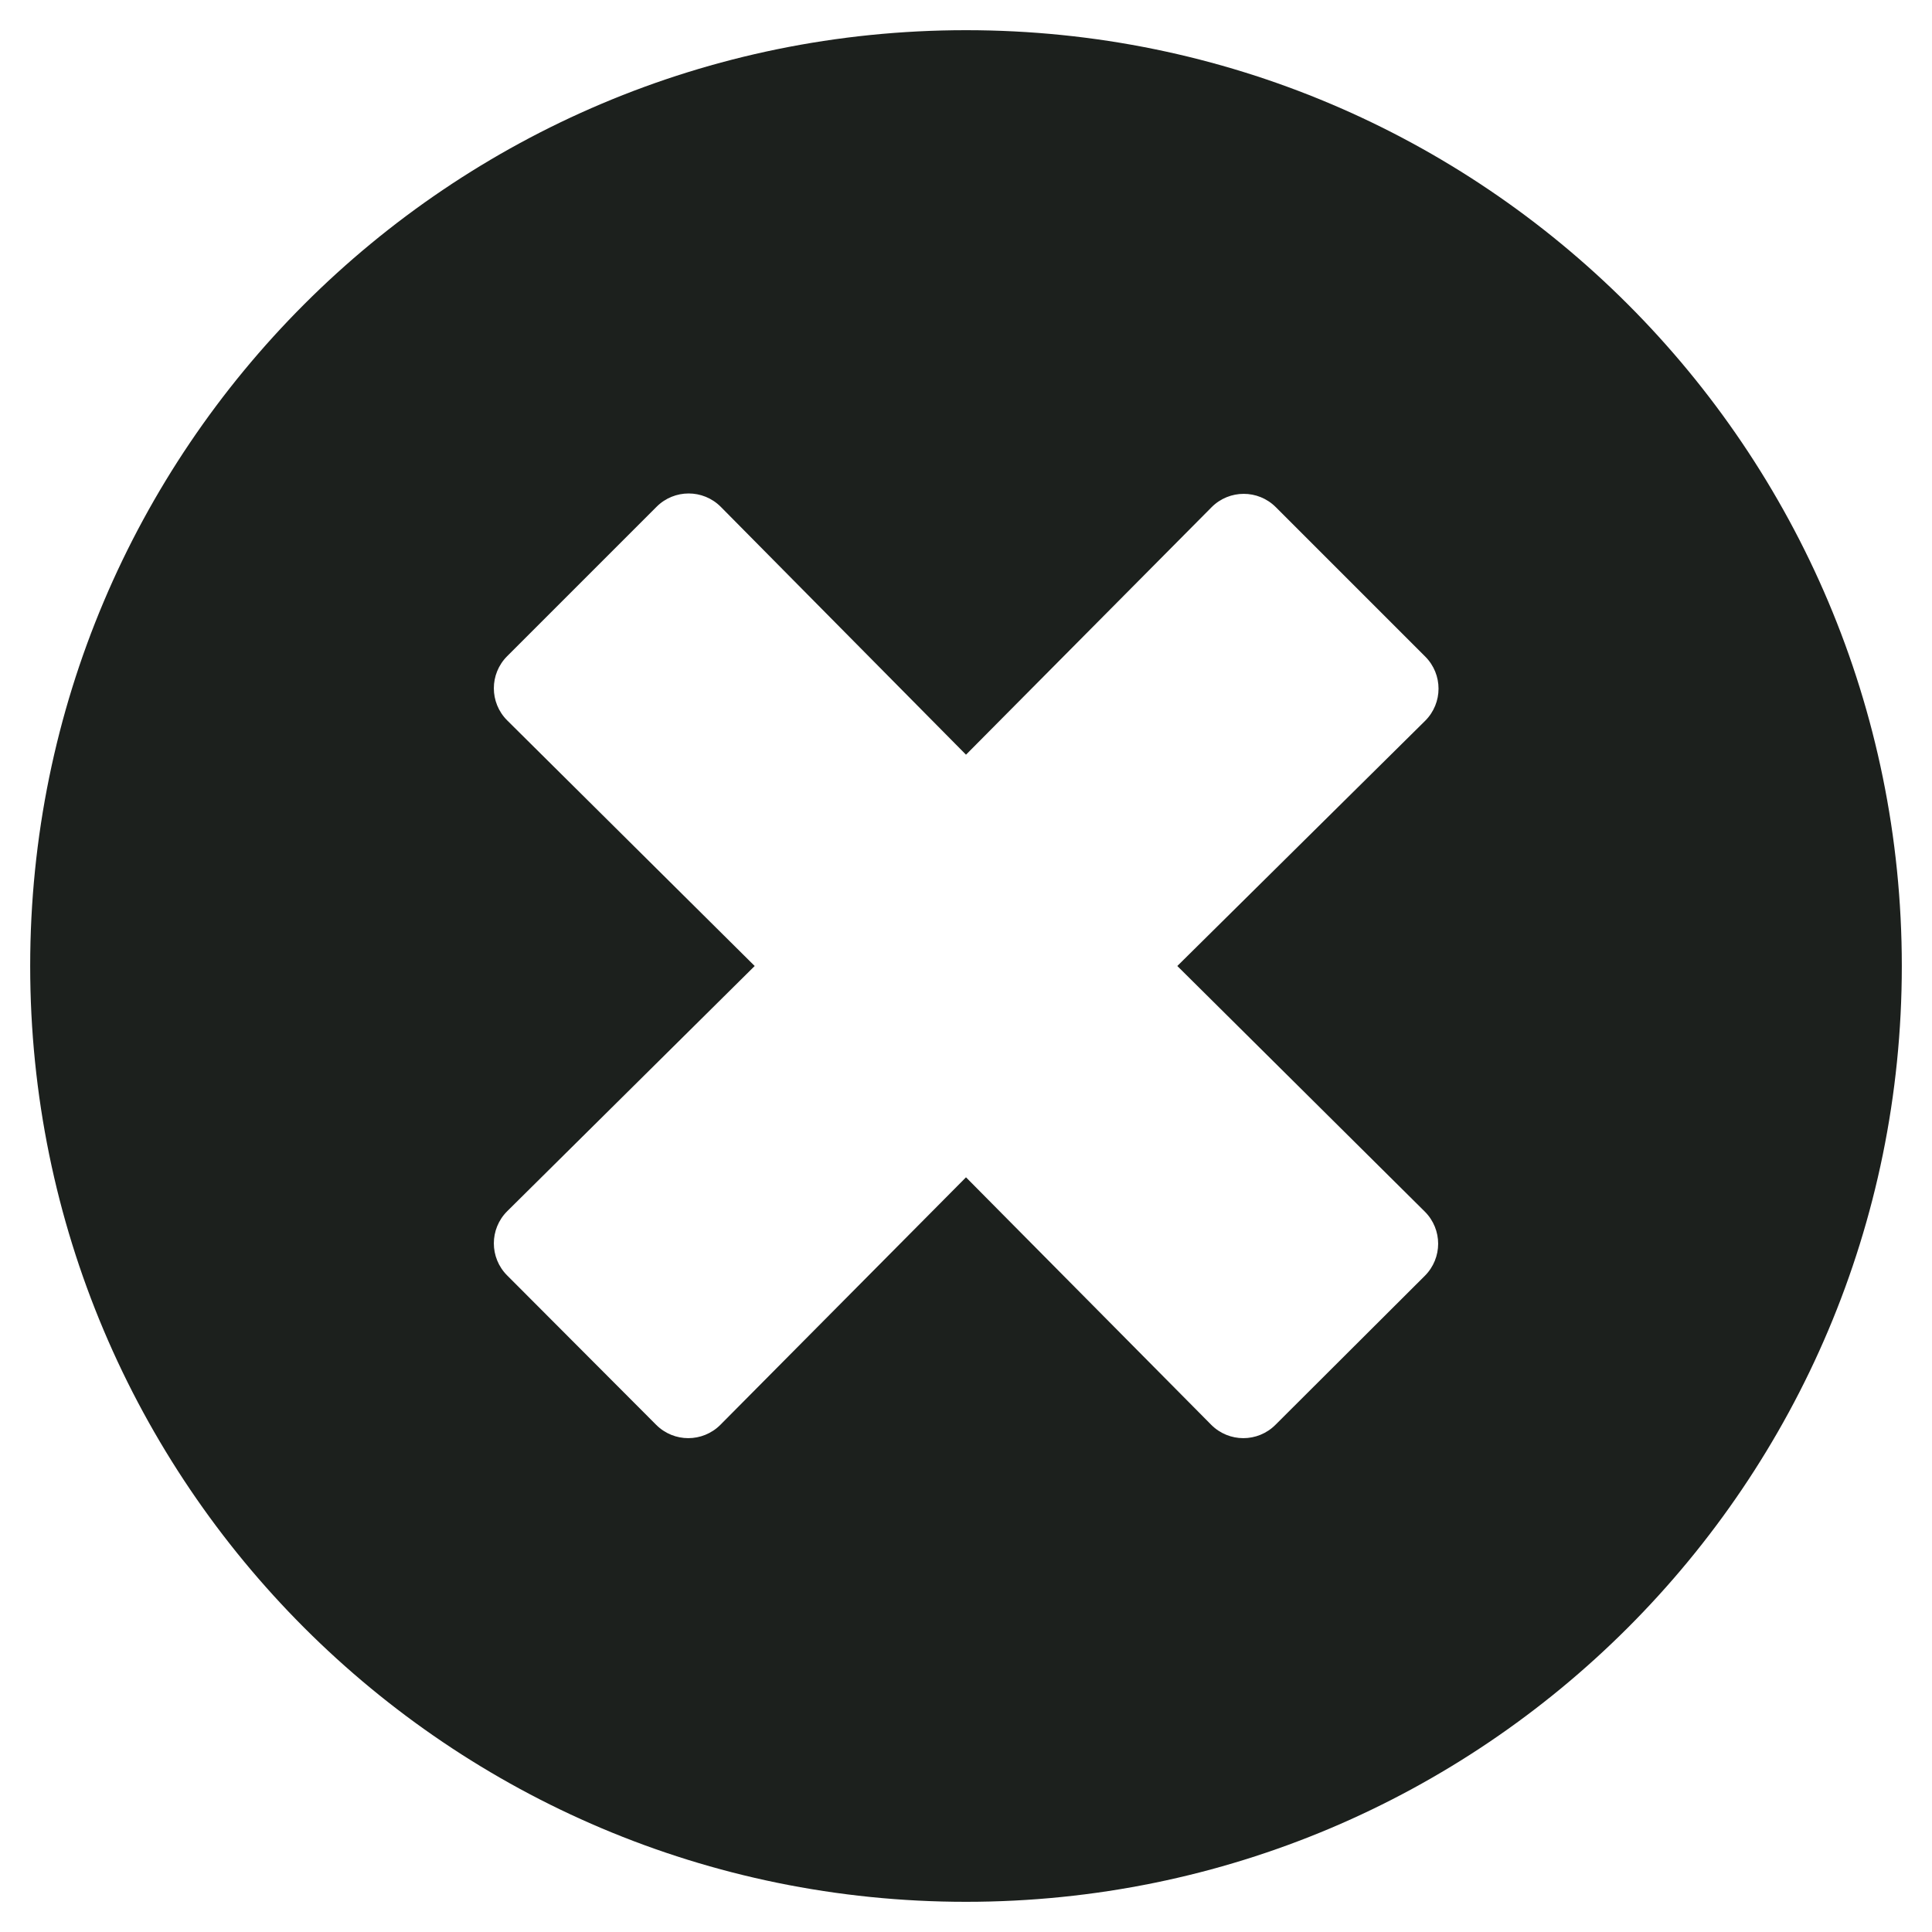
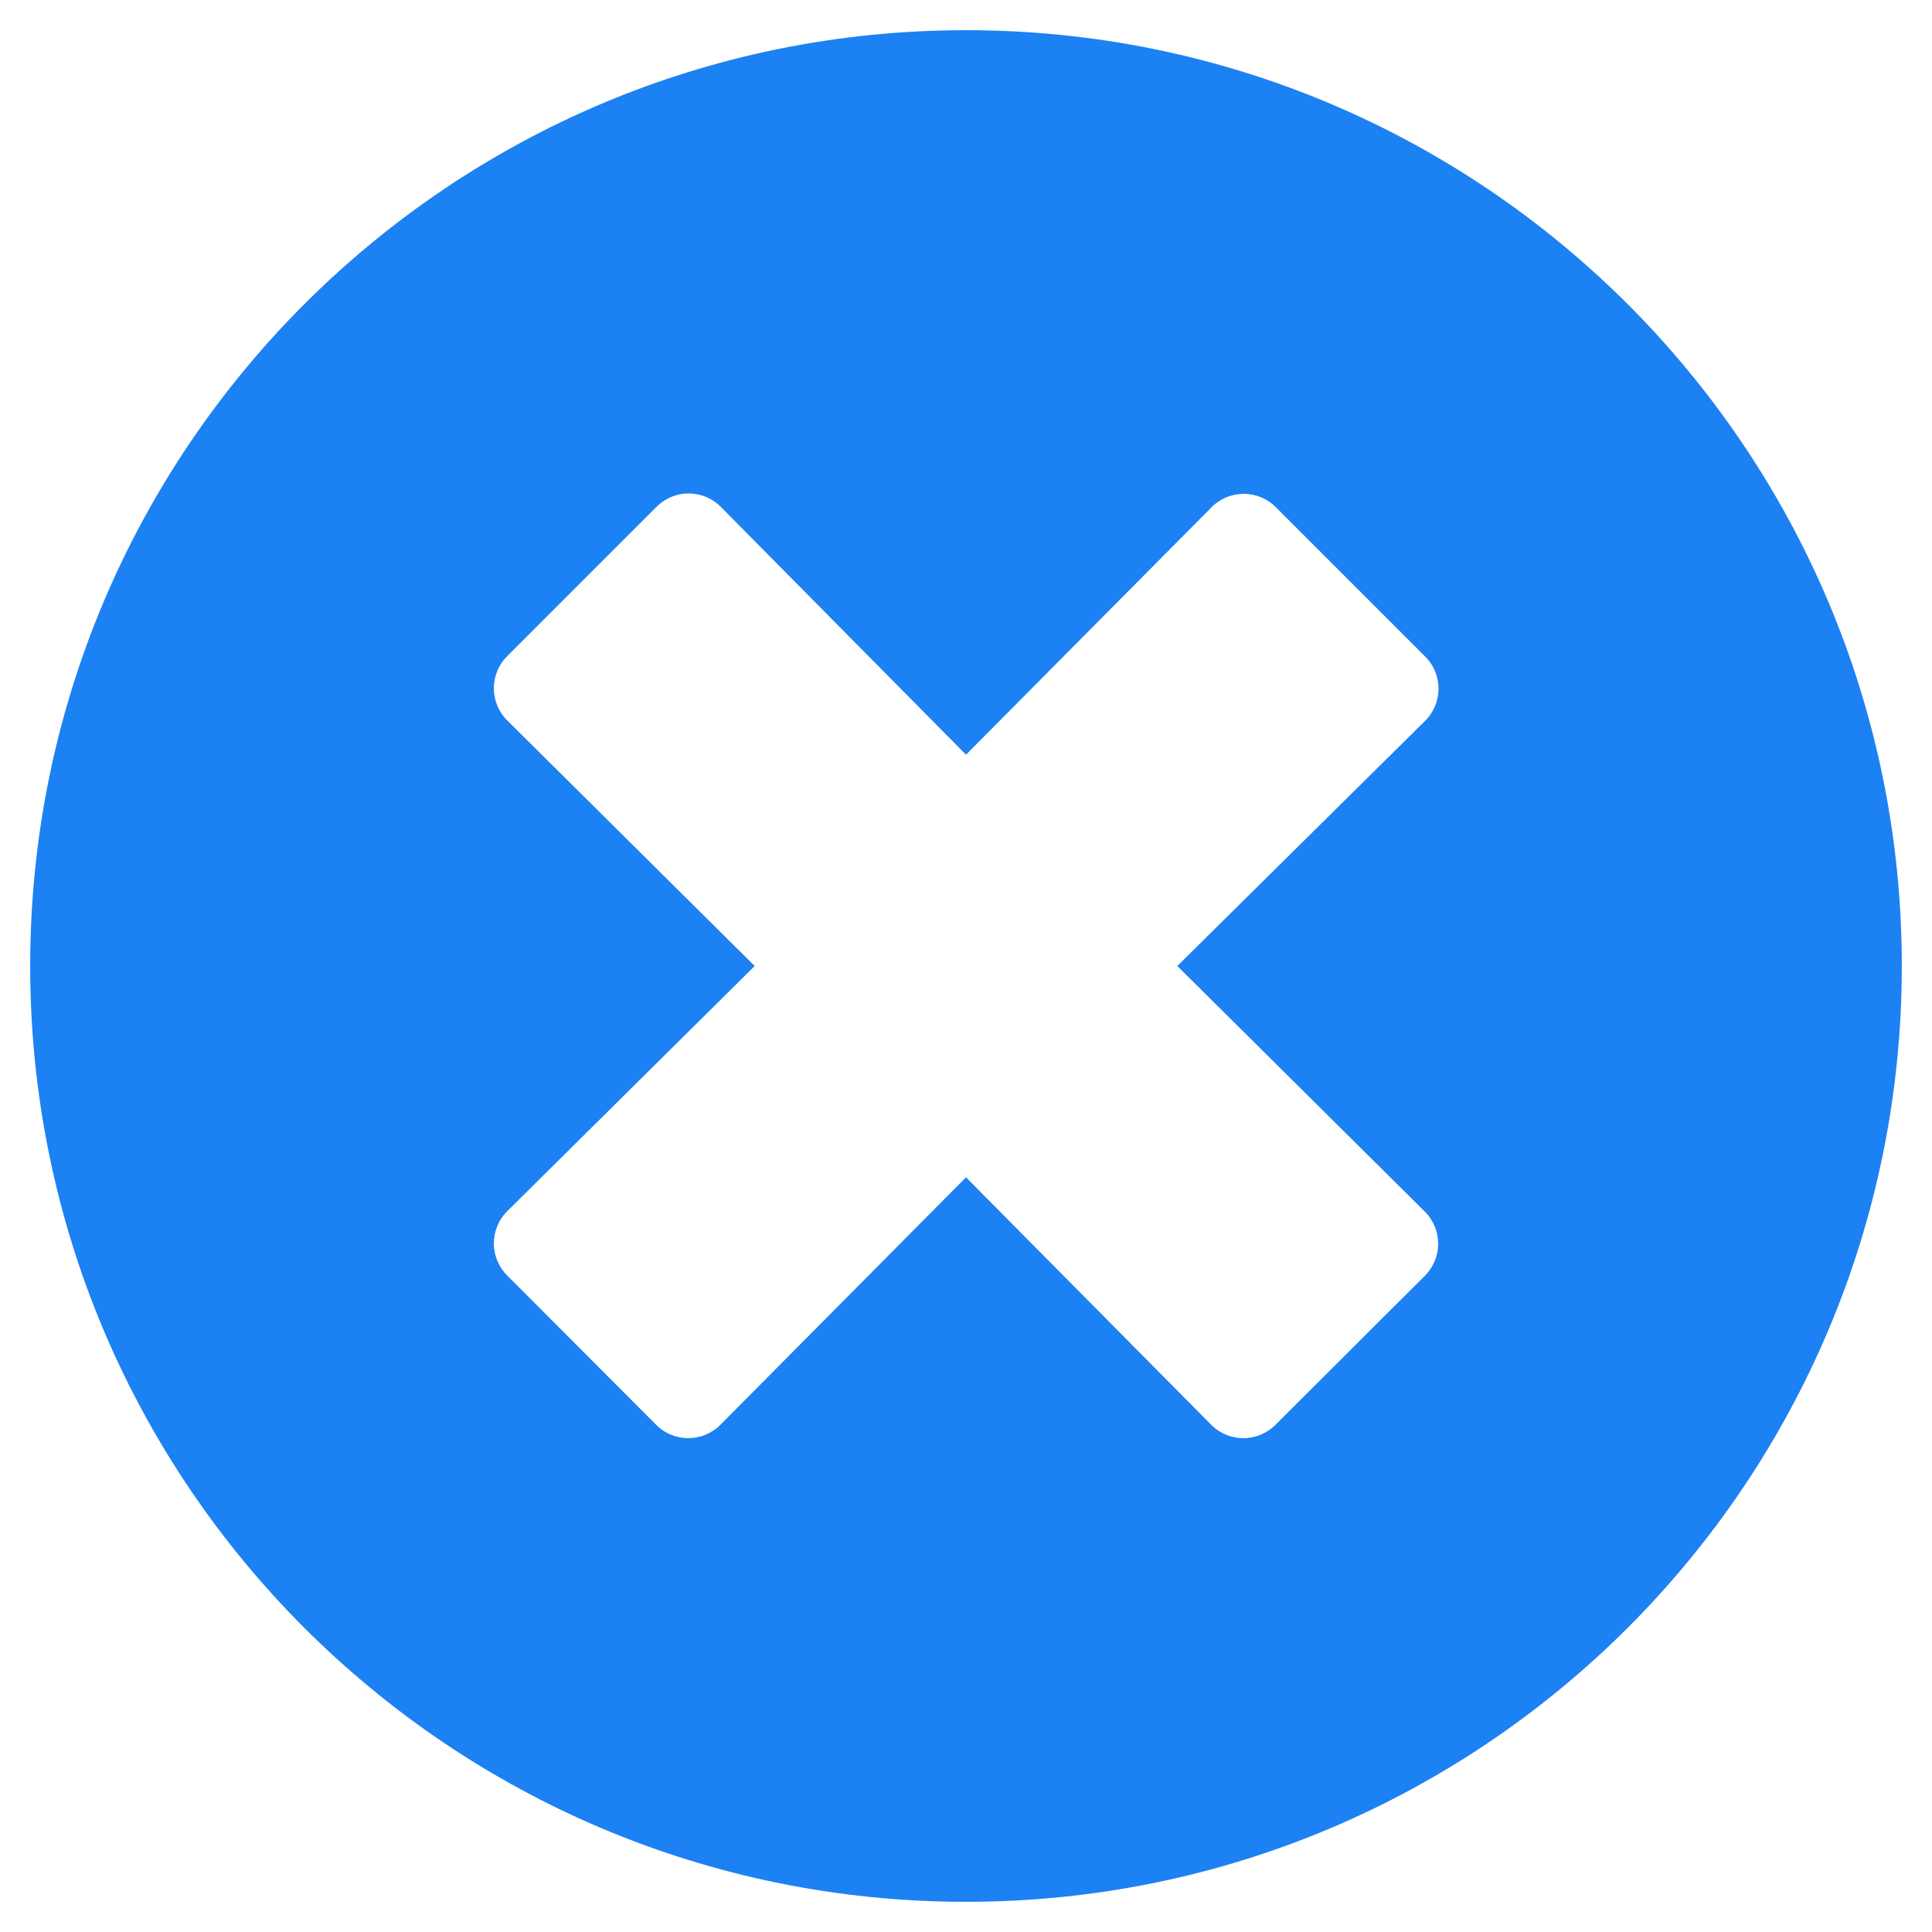
<svg xmlns="http://www.w3.org/2000/svg" viewBox="0 0 512 512" width="512" height="512">
-   <g class="nc-icon-wrapper" fill="#1c201d">
+   <g class="nc-icon-wrapper" fill="#1C81F3">
    <path d="M256 8C119 8 8 119 8 256s111 248 248 248 248-111 248-248S393 8 256 8zm121.6 313.1c4.7 4.7 4.7 12.3 0 17L338 377.6c-4.7 4.7-12.3 4.7-17 0L256 312l-65.1 65.6c-4.7 4.7-12.3 4.7-17 0L134.4 338c-4.7-4.7-4.7-12.3 0-17l65.6-65-65.6-65.1c-4.7-4.7-4.7-12.3 0-17l39.6-39.6c4.7-4.7 12.3-4.7 17 0l65 65.7 65.1-65.6c4.7-4.7 12.3-4.7 17 0l39.6 39.6c4.7 4.7 4.7 12.3 0 17L312 256l65.6 65.1z" />
  </g>
</svg>
